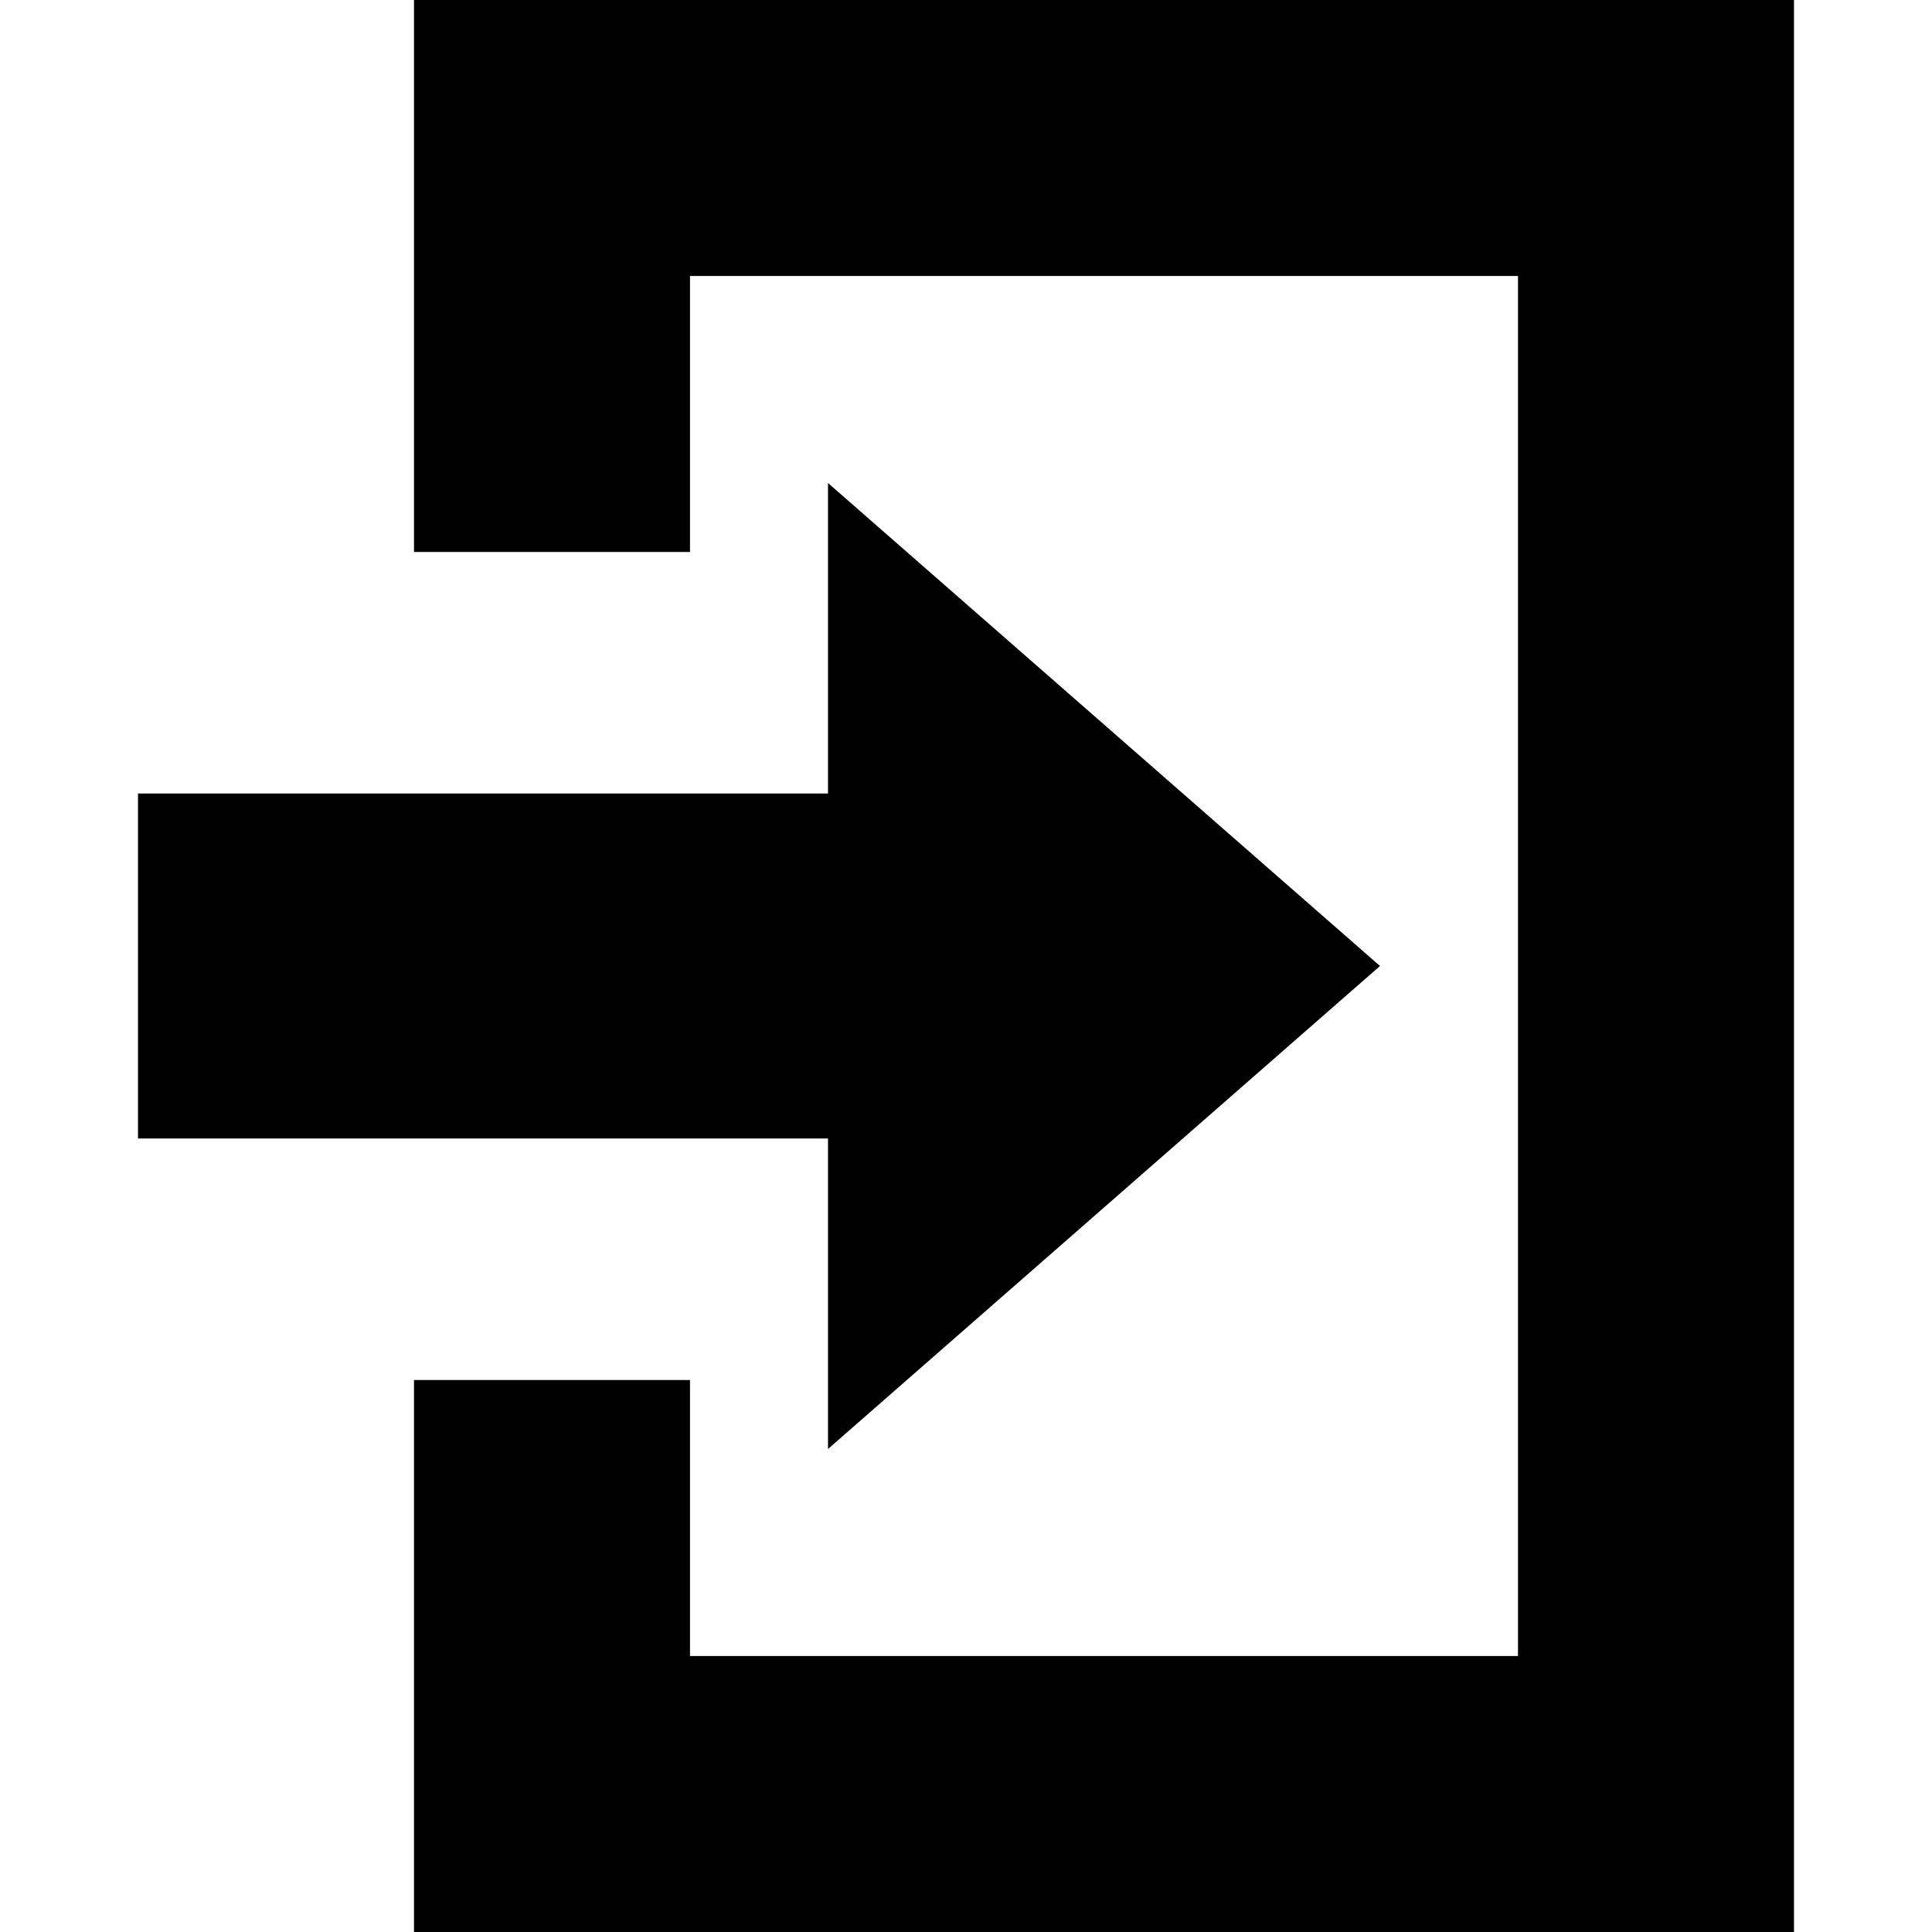
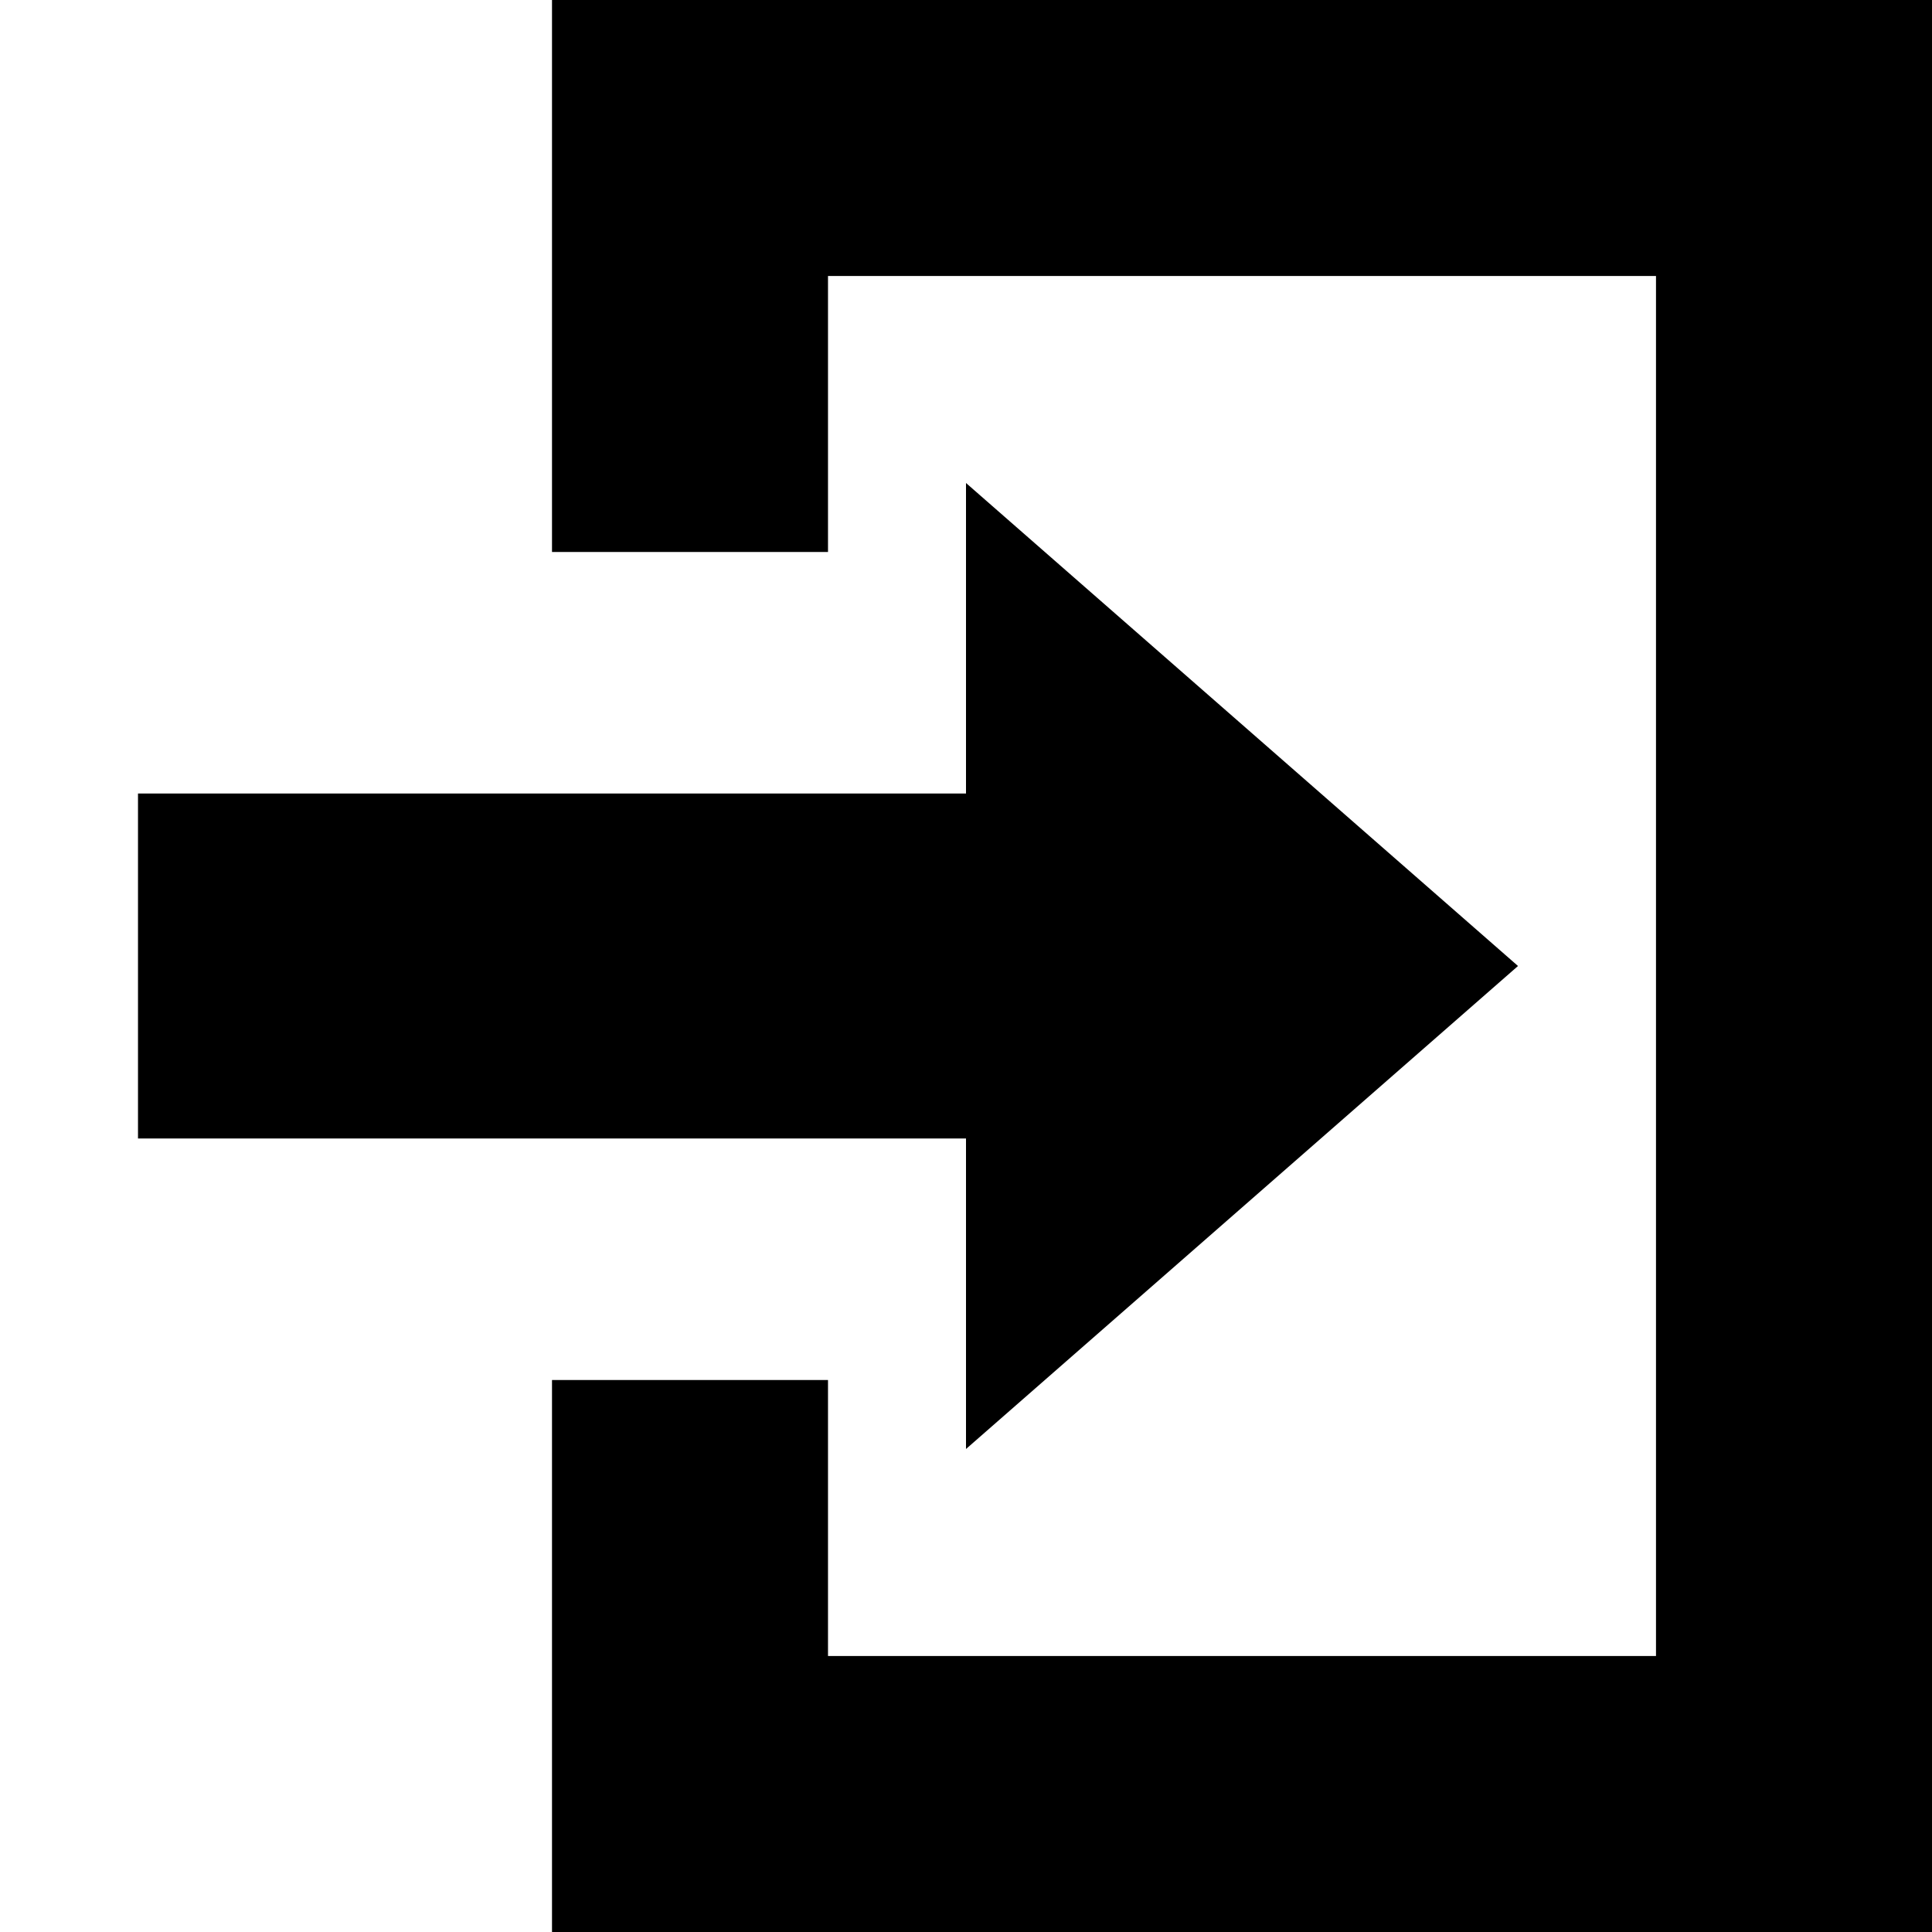
<svg xmlns="http://www.w3.org/2000/svg" version="1.1" width="100%" height="100%" viewBox="0 0 14 14" id="svg2">
  <defs id="defs6" />
  <rect width="14" height="14" x="0" y="0" id="canvas" style="fill:none;stroke:none;visibility:hidden" />
-   <path d="m 3,0 0,4 2,0 0,-2 6,0 0,10 -6,0 0,-2 -2,0 0,4 10,0 0,-14 z m 3,3.5 0,2.25 -5,0 0,2.5 5,0 0,2.25 4,-3.5 z" id="entrance" style="fill:#000000;fill-opacity:1;stroke:none" />
+   <path d="m 4,0 0,4 2,0 0,-2 6,0 0,10 -6,0 0,-2 -2,0 0,4 10,0 0,-14 z m 3,3.5 0,2.25 -6,0 0,2.5 6,0 0,2.25 4,-3.5 z" id="entrance" style="fill:#000000;fill-opacity:1;stroke:none" />
</svg>
